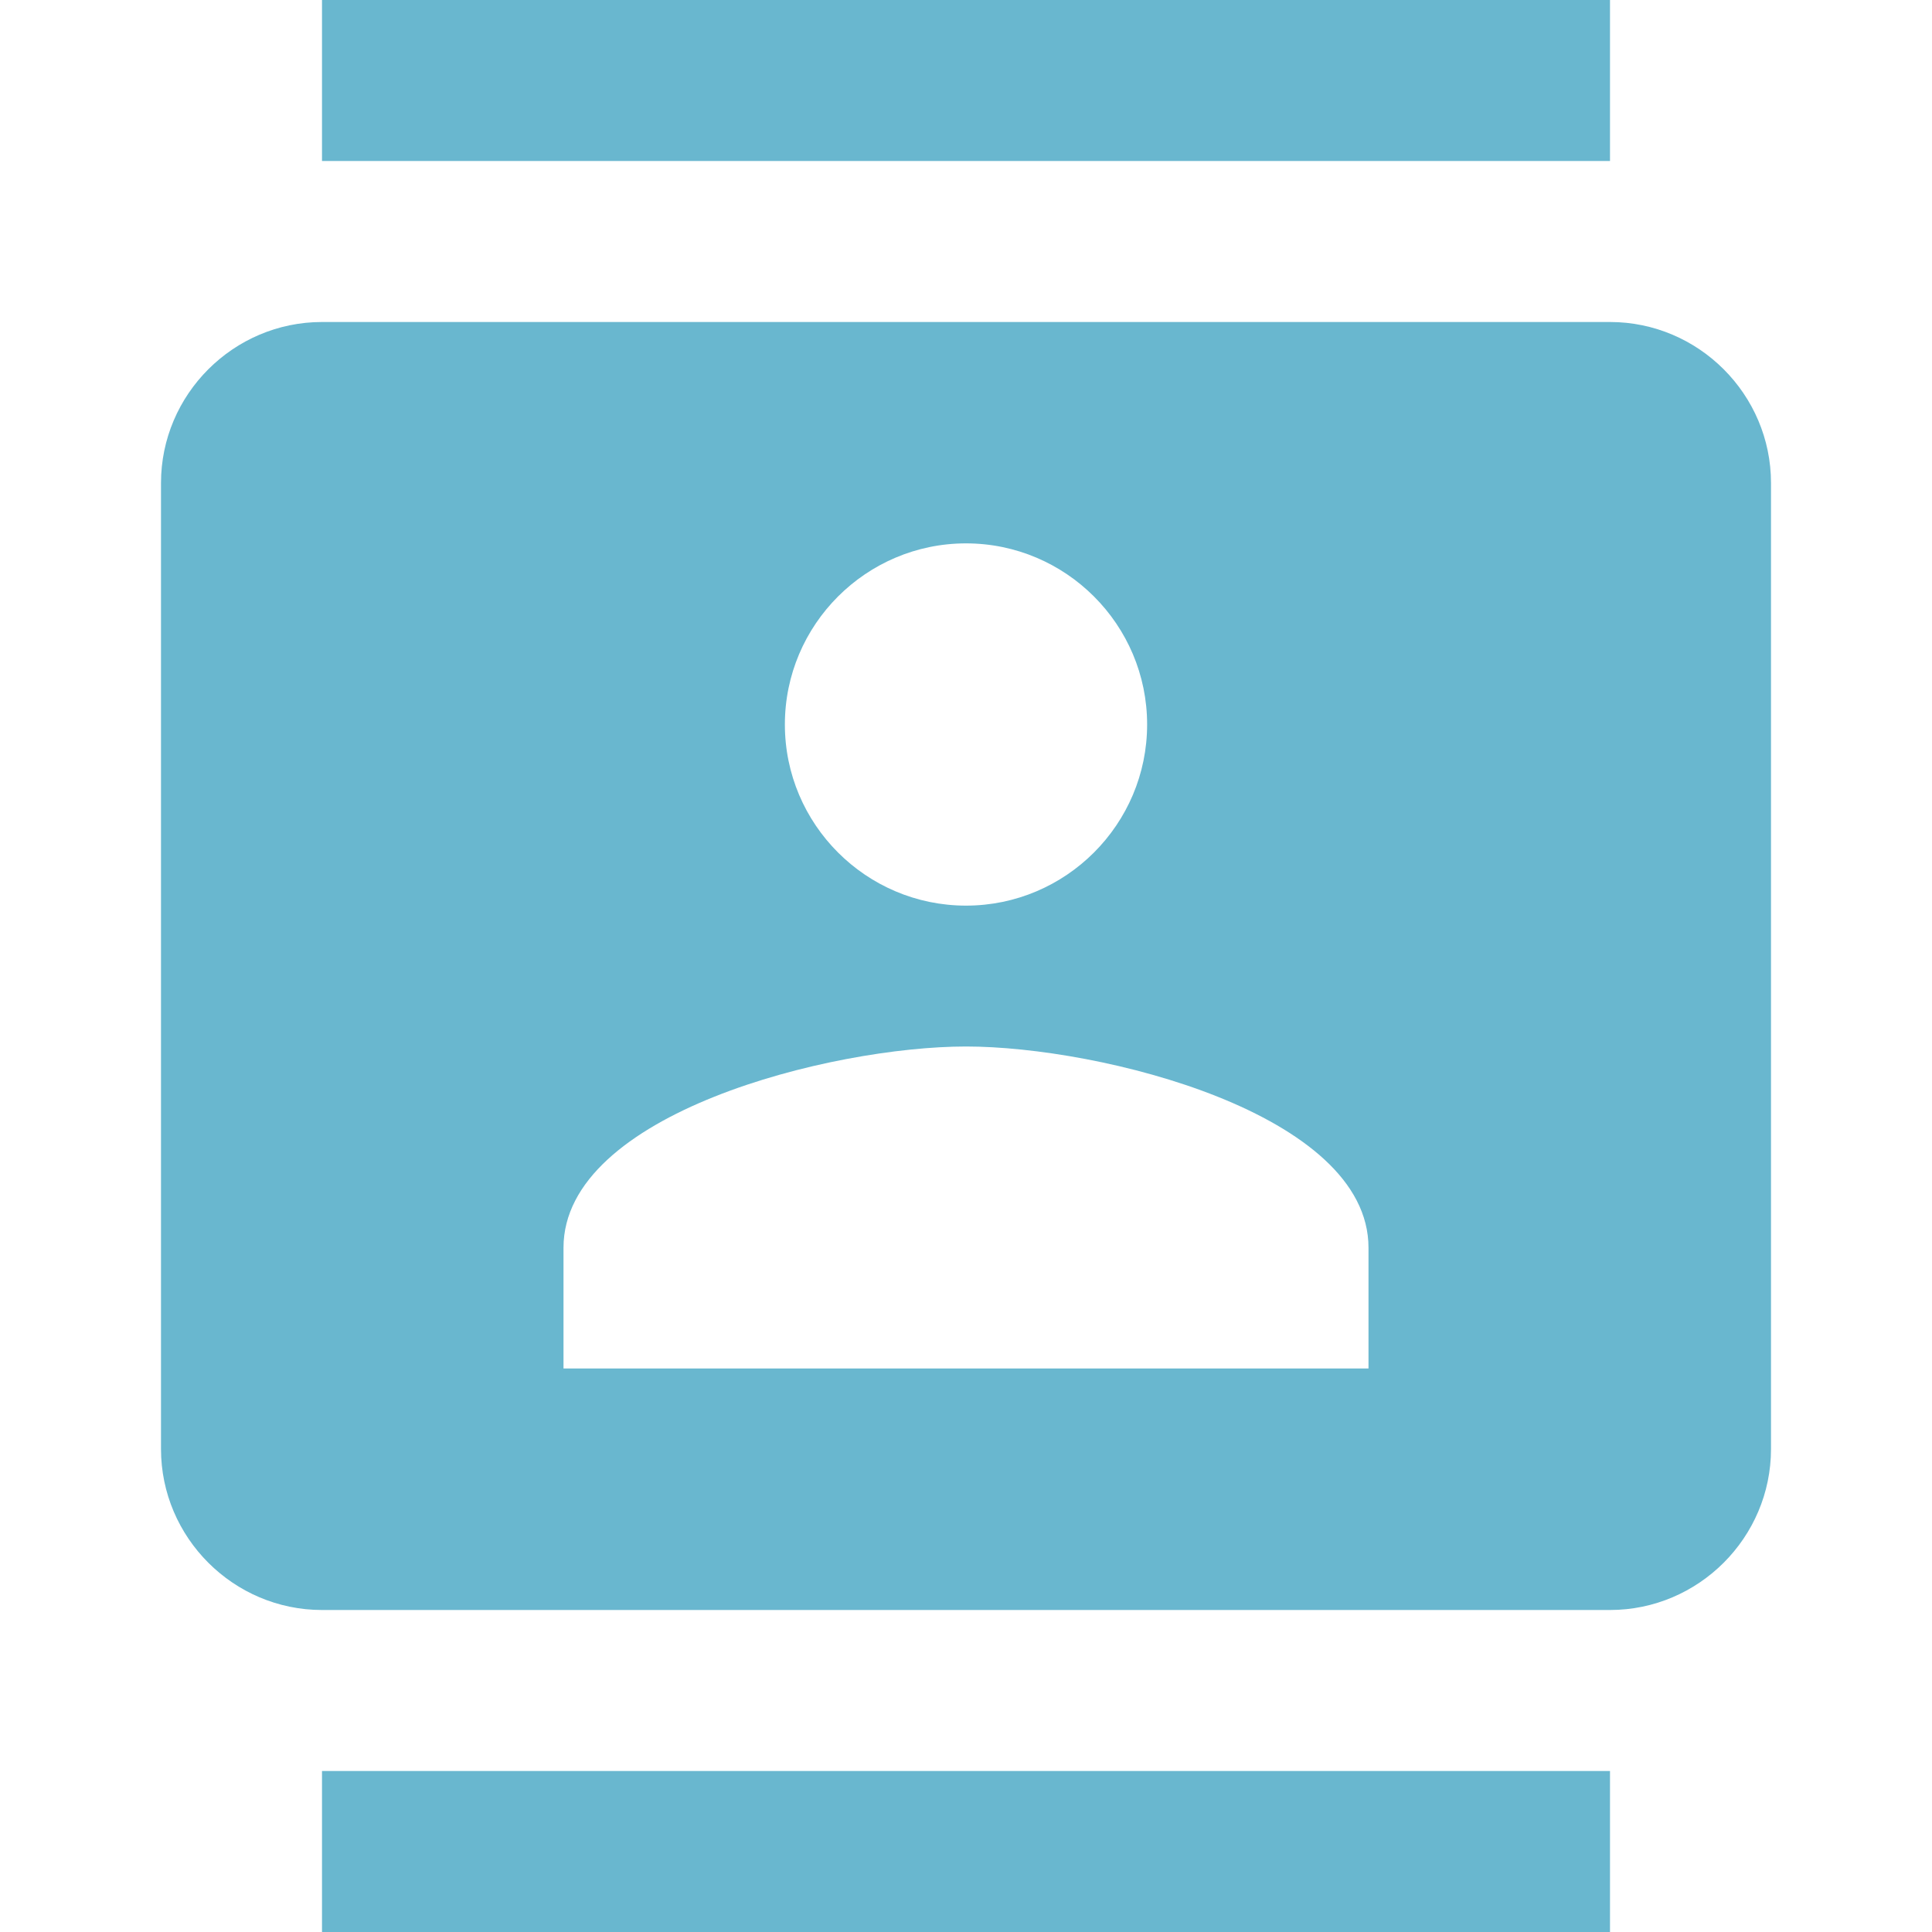
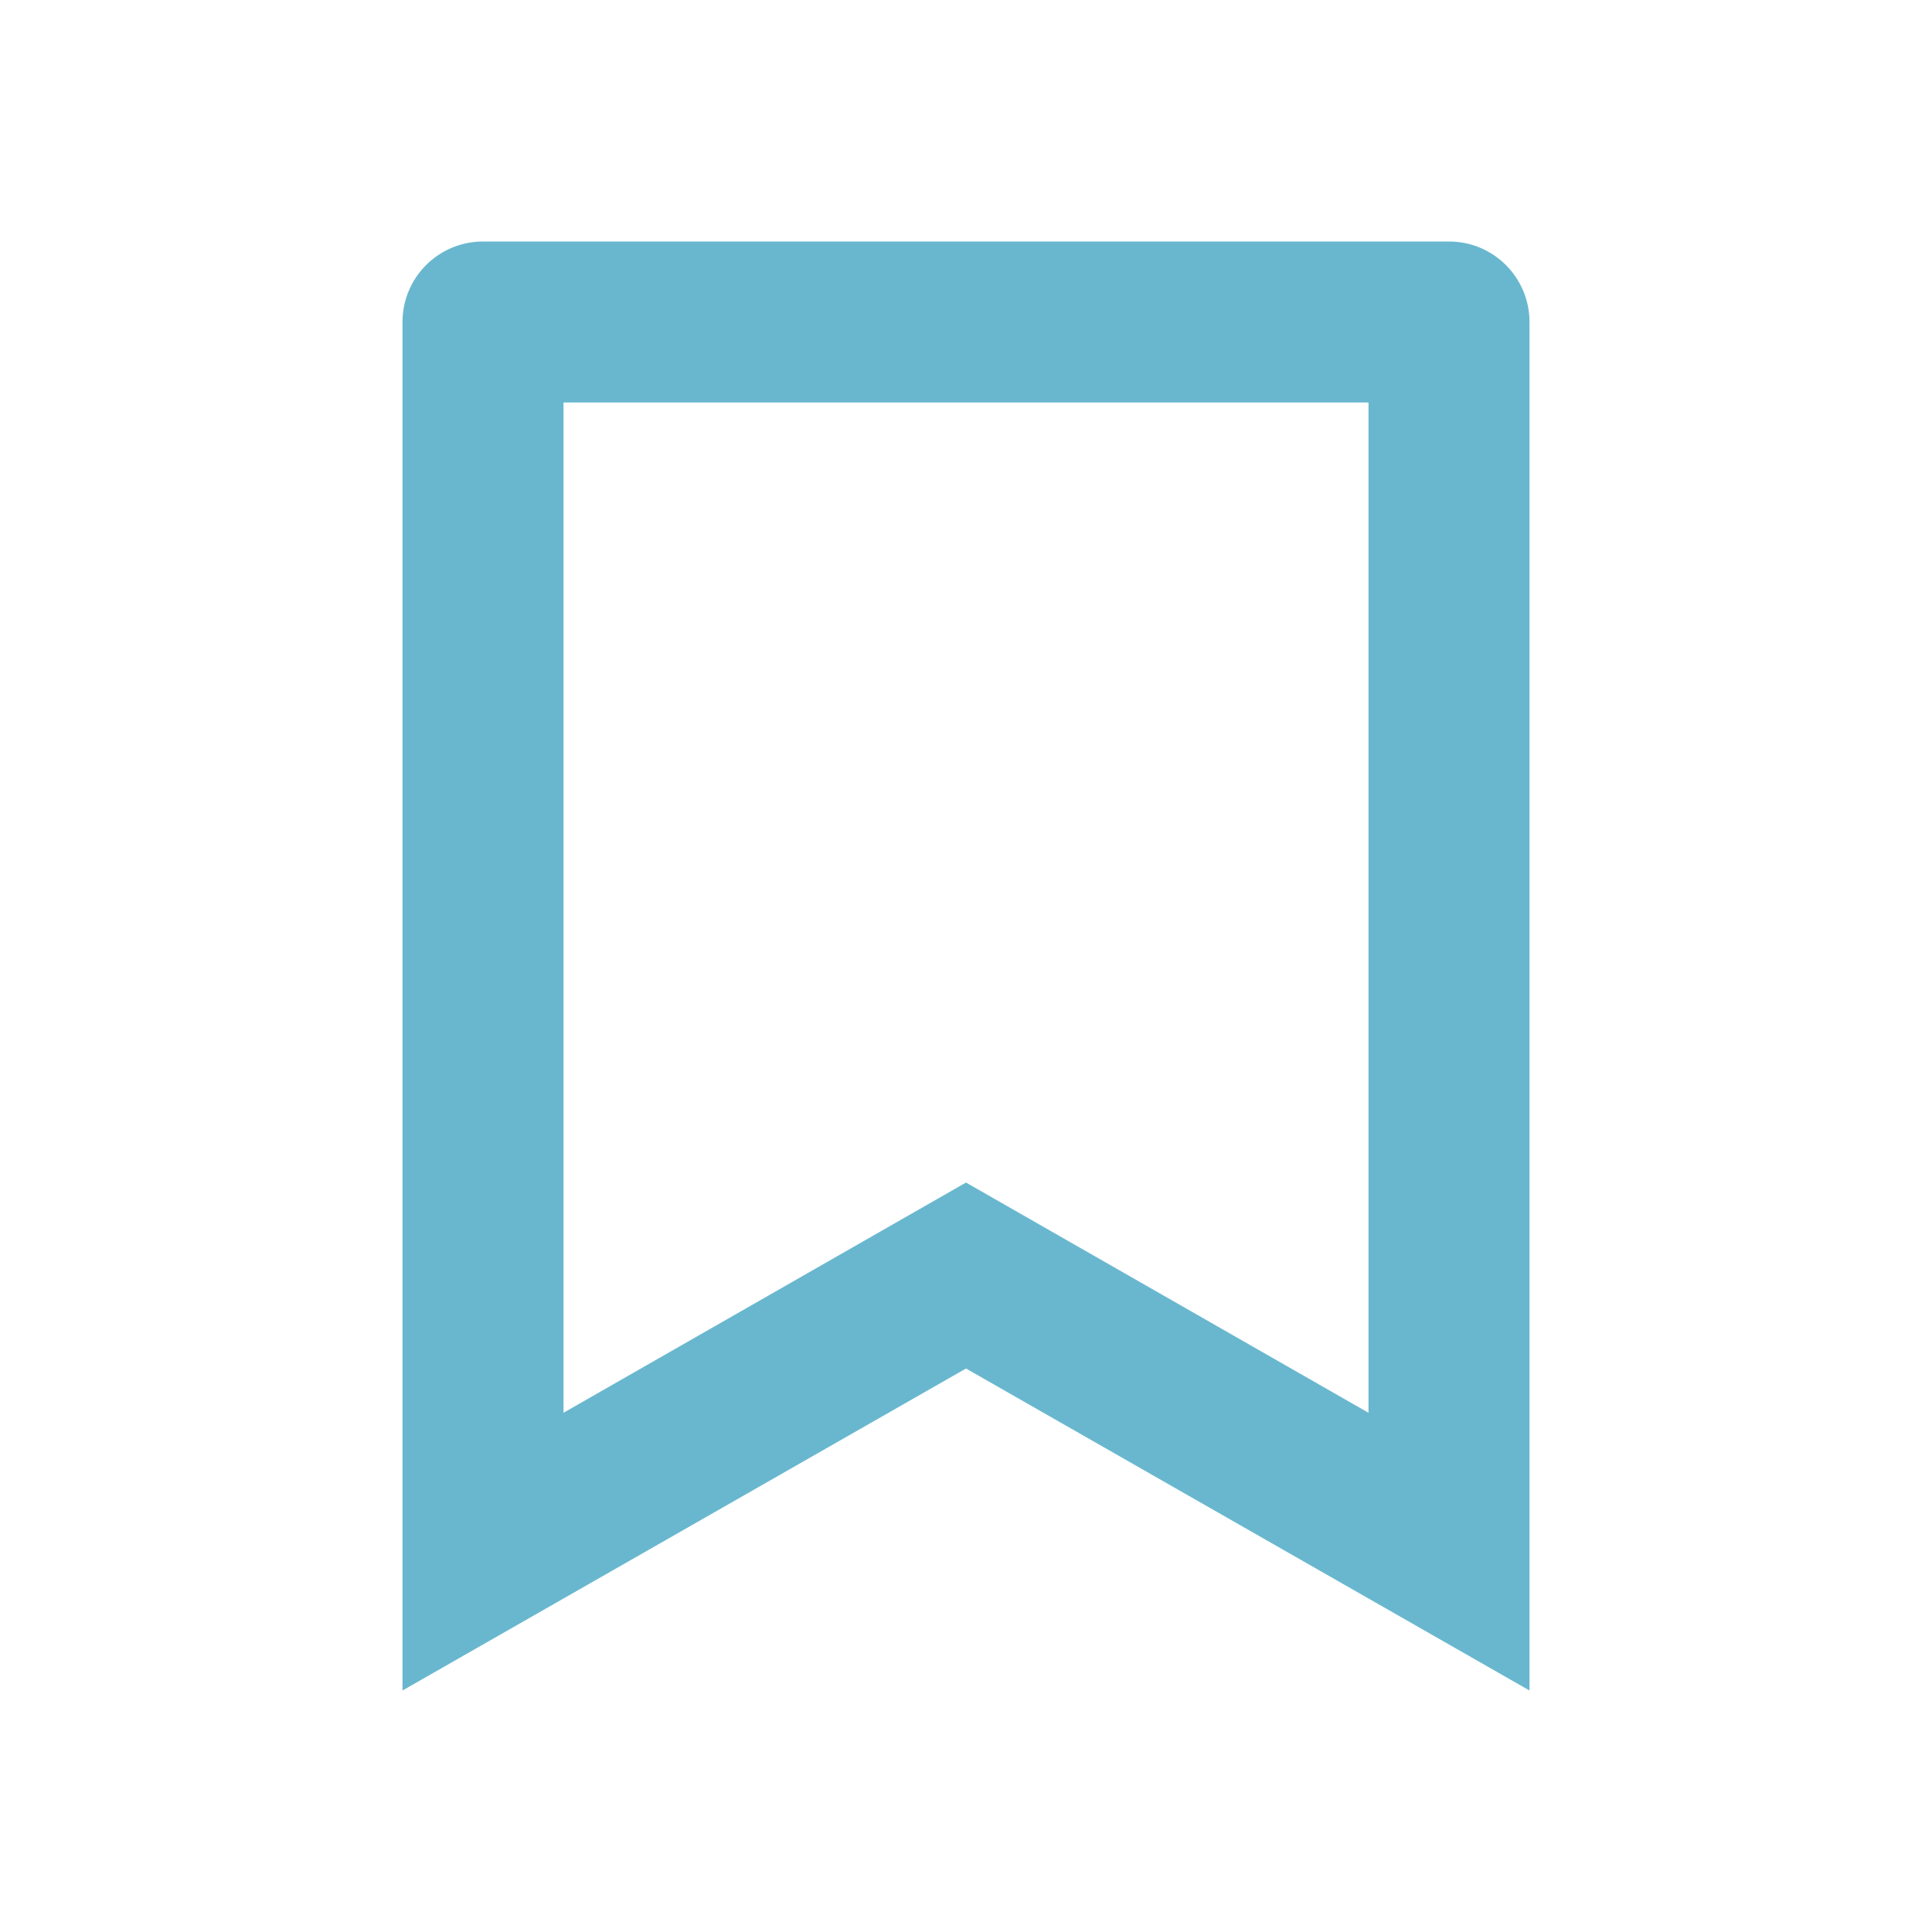
<svg xmlns="http://www.w3.org/2000/svg" height="22" width="22" viewBox="0 0 24 24">
  <path fill="none" d="M0 0h24v24H0z" />
-   <path fill="#69b7cf" d="M20 0H4v2h16V0zM4 24h16v-2H4v2zM20 4H4c-1.1 0-2 .9-2 2v12c0 1.1.9 2 2 2h16c1.1 0 2-.9 2-2V6c0-1.1-.9-2-2-2zm-8 2.75c1.24 0 2.25 1.01 2.25 2.25s-1.01 2.25-2.25 2.25S9.75 10.24 9.75 9 10.76 6.75 12 6.75zM17 17H7v-1.5c0-1.67 3.33-2.5 5-2.5s5 .83 5 2.5V17z" />
+   <path fill="#69b7cf" d="M6 3h12a1 1 0 0 1 1 1v17l-7-4-7 4V4a1 1 0 0 1 1-1zm1 2v12.55l5-2.86 5 2.86V5z" />
</svg>
